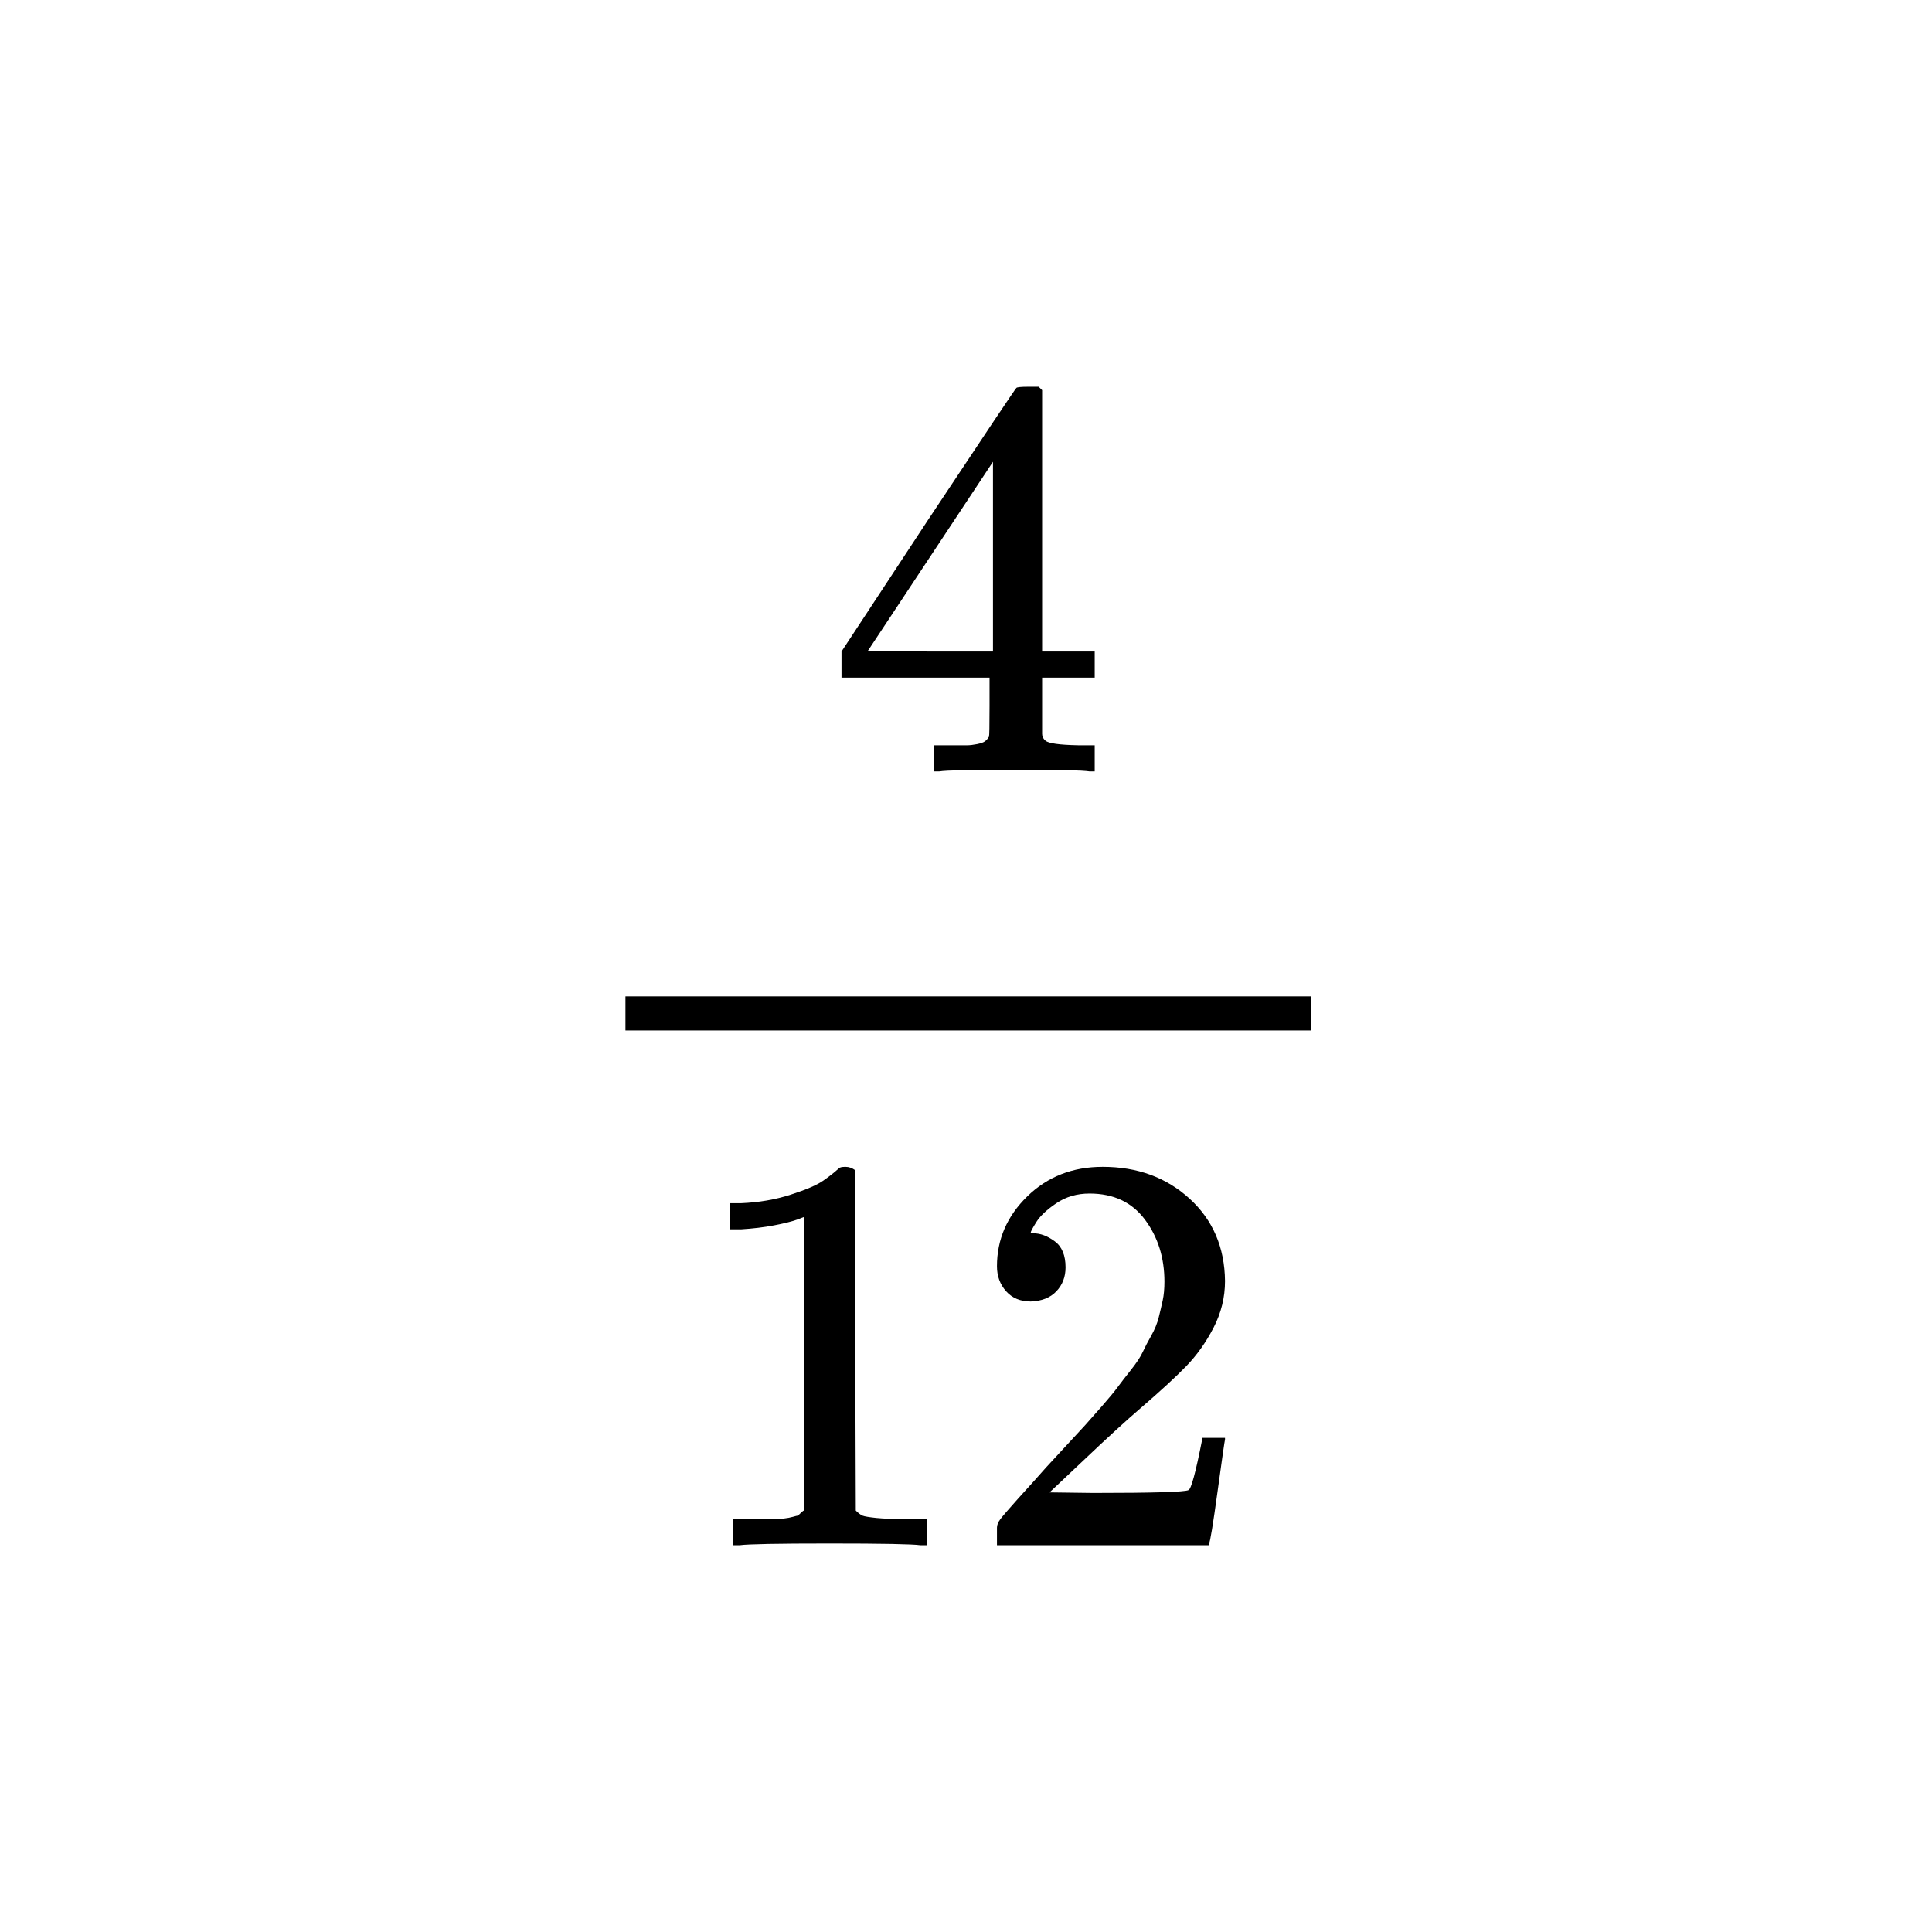
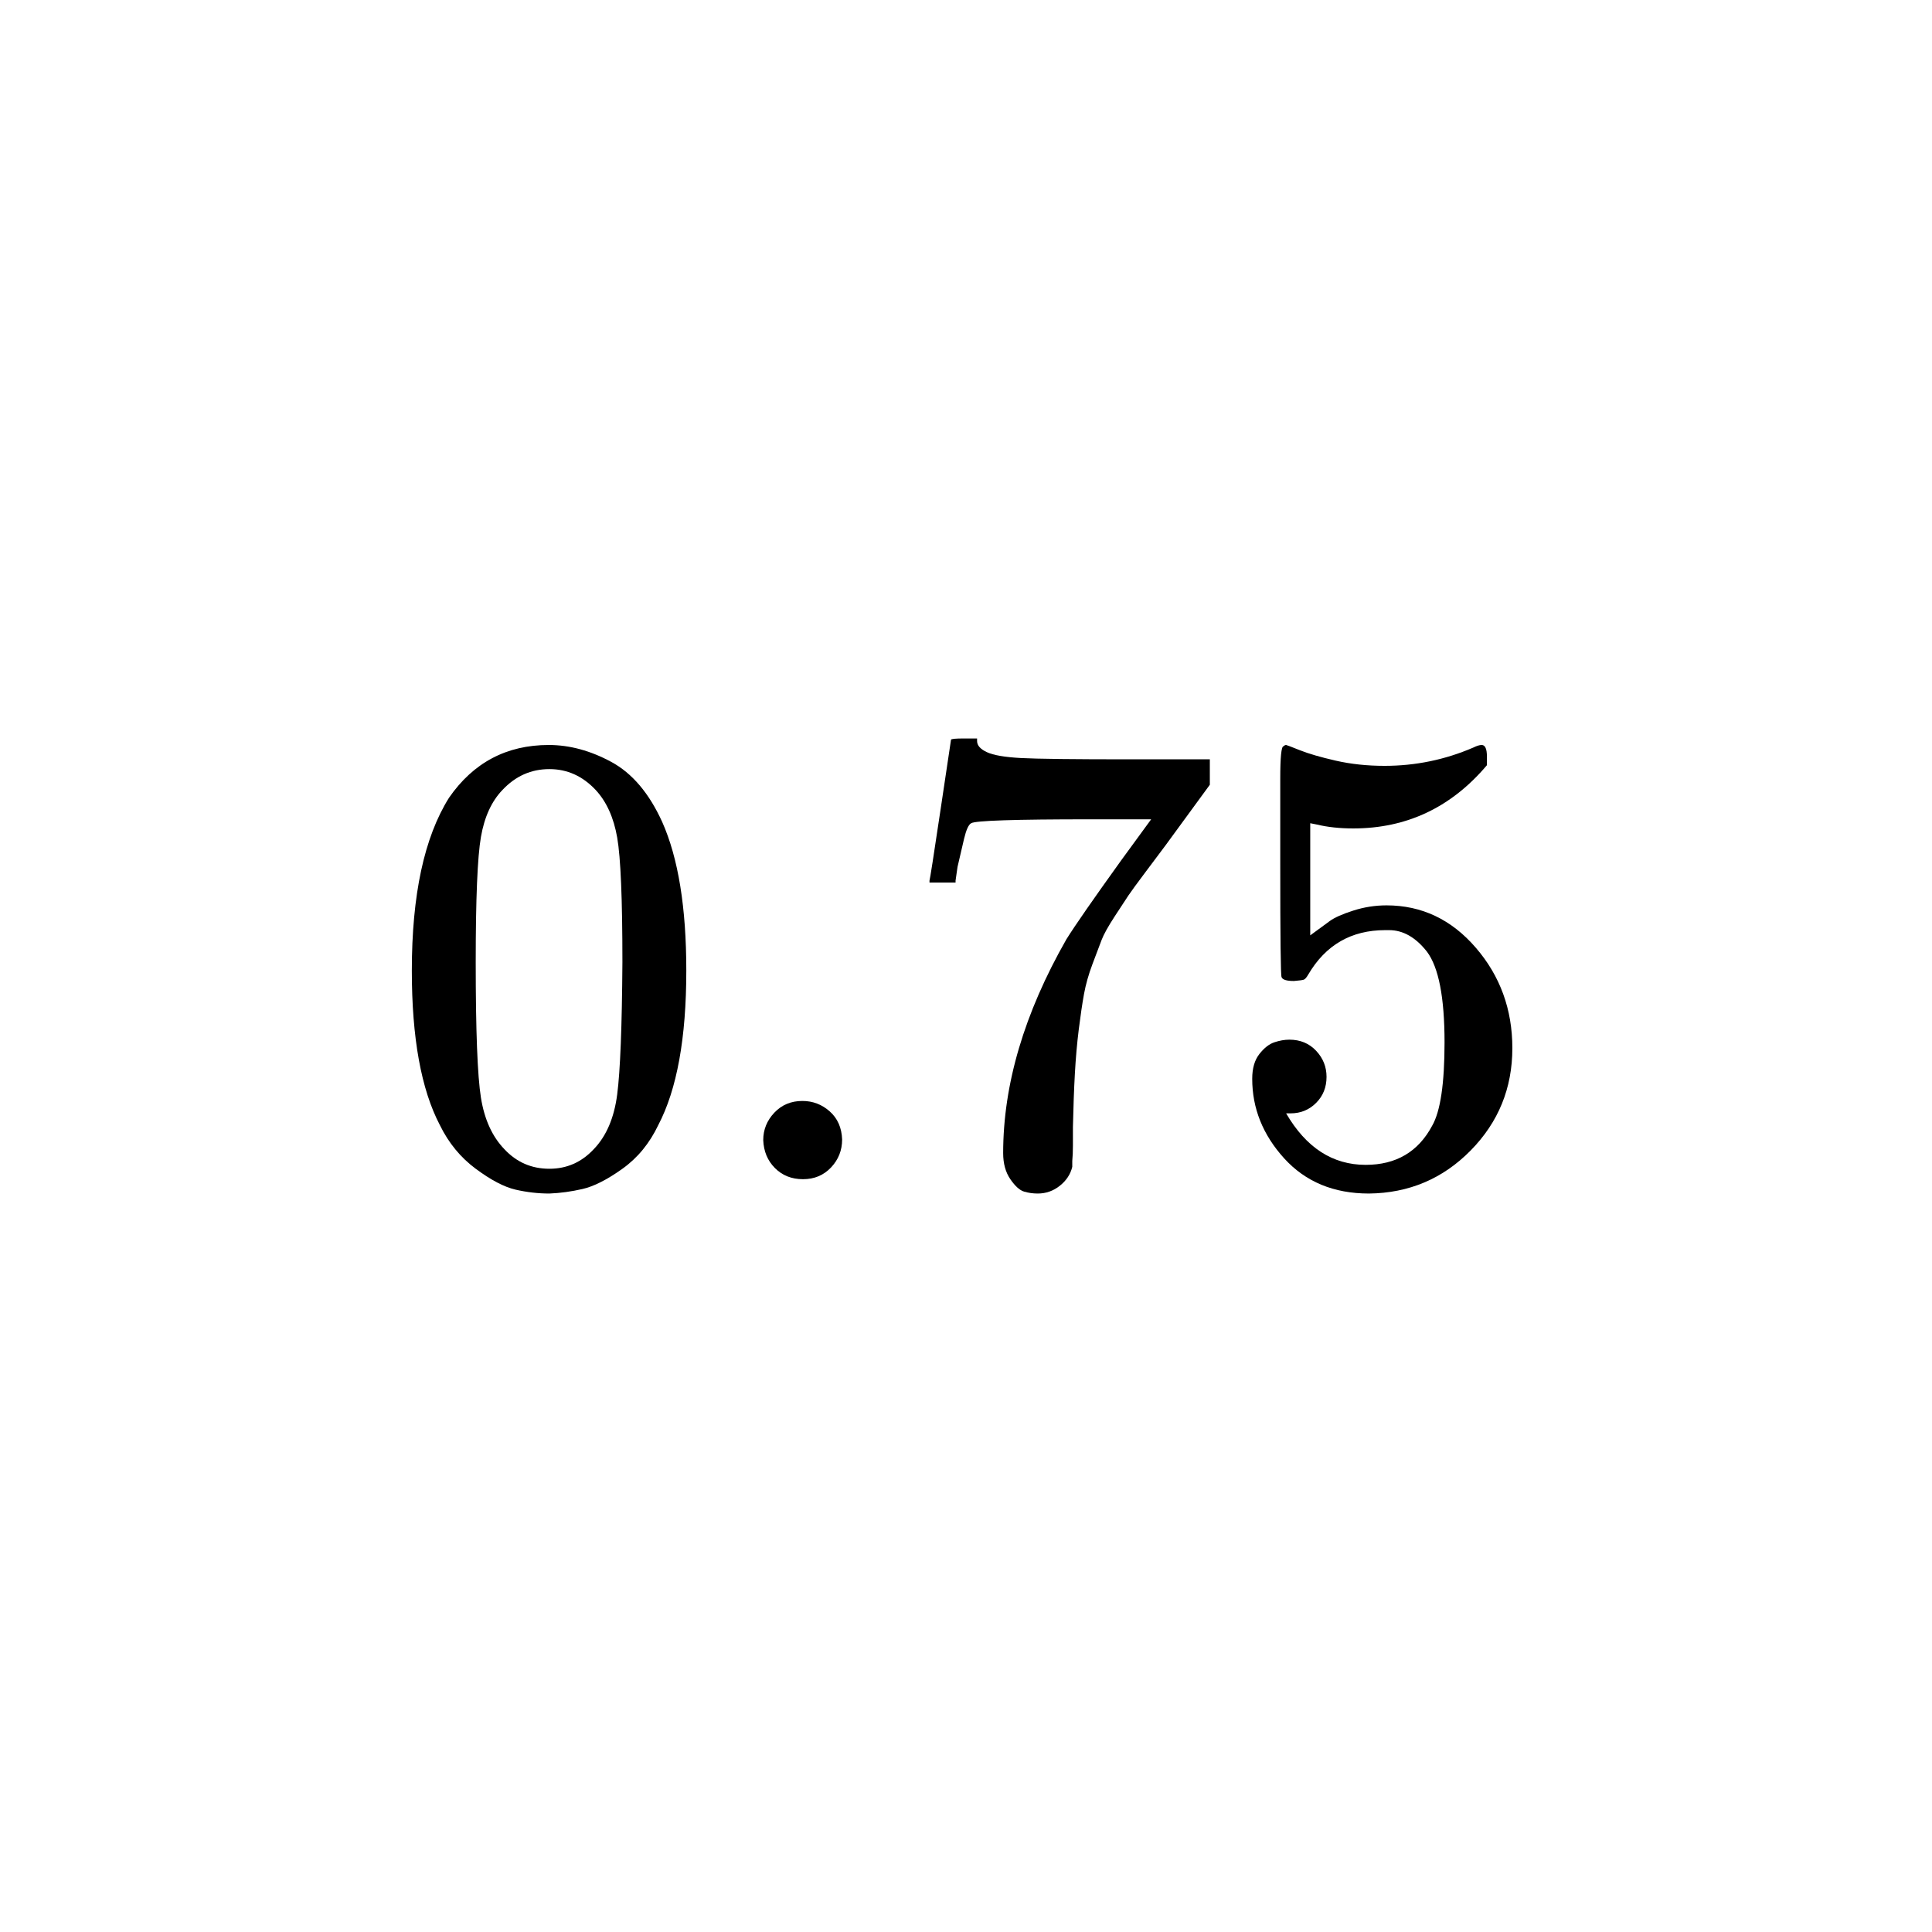
<svg xmlns="http://www.w3.org/2000/svg" width="1000" zoomAndPan="magnify" viewBox="0 0 750 750" height="1000" preserveAspectRatio="xMidYMid meet" version="1.0">
  <rect x="-75" width="900" fill="#ffffff" y="-75" height="900" fill-opacity="1" />
  <rect x="-75" width="900" fill="#ffffff" y="-75" height="900" fill-opacity="1" />
-   <path fill="#000000" d="M 422.965 299.461 C 420.301 299.02 410.762 298.797 394.344 298.797 C 377.184 298.797 367.273 299.02 364.609 299.461 L 362.613 299.461 L 362.613 289.312 L 369.492 289.312 C 372.449 289.312 374.449 289.312 375.484 289.312 C 376.52 289.312 377.777 289.168 379.254 288.871 C 380.734 288.578 381.77 288.211 382.359 287.77 C 382.953 287.328 383.469 286.742 383.914 286.004 C 384.062 285.711 384.137 281.742 384.137 274.094 L 384.137 263.066 L 326.672 263.066 L 326.672 252.922 L 360.172 201.973 C 382.805 167.859 394.27 150.73 394.562 150.582 C 394.859 150.289 396.414 150.141 399.223 150.141 L 403.219 150.141 L 404.547 151.465 L 404.547 252.922 L 424.961 252.922 L 424.961 263.066 L 404.547 263.066 L 404.547 274.316 C 404.547 280.344 404.547 283.875 404.547 284.902 C 404.547 285.934 404.992 286.812 405.879 287.551 C 407.062 288.578 411.277 289.168 418.527 289.312 L 424.961 289.312 L 424.961 299.461 Z M 385.469 252.922 L 385.469 179.258 L 336.875 252.703 L 361.062 252.922 Z M 385.469 252.922 " fill-opacity="1" fill-rule="nonzero" />
-   <path fill="#000000" d="M 312.25 472.375 L 309.363 473.48 C 307.293 474.215 304.336 474.949 300.488 475.684 C 296.645 476.418 292.355 476.934 287.621 477.227 L 283.406 477.227 L 283.406 467.082 L 287.621 467.082 C 294.574 466.789 301.008 465.688 306.922 463.773 C 312.84 461.863 316.98 460.098 319.348 458.48 C 321.715 456.863 323.785 455.246 325.562 453.629 C 325.855 453.188 326.746 452.965 328.223 452.965 C 329.555 452.965 330.812 453.406 331.996 454.289 L 331.996 520.238 L 332.219 586.402 C 333.254 587.434 334.141 588.094 334.879 588.387 C 335.621 588.684 337.395 588.977 340.203 589.27 C 343.016 589.566 347.602 589.711 353.961 589.711 L 359.73 589.711 L 359.73 599.859 L 357.289 599.859 C 354.184 599.418 342.422 599.195 322.012 599.195 C 301.895 599.195 290.281 599.418 287.176 599.859 L 284.516 599.859 L 284.516 589.711 L 290.281 589.711 C 293.535 589.711 296.348 589.711 298.715 589.711 C 301.082 589.711 302.93 589.637 304.262 589.492 C 305.594 589.344 306.777 589.125 307.812 588.828 C 308.848 588.535 309.438 588.387 309.586 588.387 C 309.734 588.387 310.176 588.02 310.918 587.285 C 311.656 586.551 312.102 586.258 312.25 586.402 Z M 312.25 472.375 " fill-opacity="1" fill-rule="nonzero" />
-   <path fill="#000000" d="M 400.109 505.238 C 396.117 505.238 392.938 503.914 390.57 501.27 C 388.203 498.621 387.02 495.387 387.02 491.562 C 387.02 481.125 390.941 472.082 398.781 464.438 C 406.621 456.789 416.383 452.965 428.066 452.965 C 441.527 452.965 452.77 457.082 461.793 465.316 C 470.816 473.551 475.402 484.211 475.547 497.297 C 475.547 503.621 474.07 509.648 471.109 515.383 C 468.152 521.117 464.602 526.117 460.461 530.383 C 456.32 534.645 450.402 540.086 442.711 546.703 C 437.387 551.262 429.988 558.023 420.523 566.996 L 407.434 579.348 L 424.297 579.566 C 447.52 579.566 459.871 579.199 461.348 578.465 C 462.383 578.168 464.16 571.625 466.672 558.832 L 466.672 558.172 L 475.547 558.172 L 475.547 558.832 C 475.402 559.273 474.438 565.965 472.664 578.906 C 470.891 591.844 469.781 598.609 469.336 599.195 L 469.336 599.859 L 387.02 599.859 L 387.02 593.02 C 387.02 591.992 387.465 590.887 388.352 589.711 C 389.238 588.535 391.457 585.961 395.008 581.992 C 399.297 577.289 402.996 573.172 406.102 569.641 C 407.434 568.172 409.949 565.449 413.645 561.48 C 417.344 557.512 419.859 554.789 421.188 553.32 C 422.52 551.852 424.664 549.422 427.625 546.043 C 430.582 542.66 432.652 540.16 433.836 538.543 C 435.02 536.926 436.719 534.719 438.938 531.926 C 441.156 529.133 442.711 526.781 443.598 524.867 C 444.484 522.957 445.594 520.824 446.926 518.473 C 448.258 516.121 449.219 513.766 449.812 511.414 C 450.402 509.062 450.922 506.855 451.363 504.797 C 451.809 502.738 452.031 500.312 452.031 497.52 C 452.031 488.254 449.516 480.242 444.484 473.48 C 439.457 466.715 432.281 463.332 422.965 463.332 C 418.082 463.332 413.793 464.582 410.094 467.082 C 406.398 469.582 403.809 472.008 402.328 474.359 C 400.852 476.715 400.109 478.109 400.109 478.551 C 400.109 478.699 400.48 478.773 401.219 478.773 C 403.883 478.773 406.621 479.801 409.43 481.859 C 412.238 483.918 413.645 487.301 413.645 492.004 C 413.645 495.68 412.461 498.77 410.094 501.27 C 407.73 503.77 404.402 505.09 400.109 505.238 Z M 400.109 505.238 " fill-opacity="1" fill-rule="nonzero" />
-   <path fill="#000000" d="M 242.801 400.031 L 509.051 400.031 L 509.051 386.801 L 242.801 386.801 Z M 242.801 400.031 " fill-opacity="1" fill-rule="nonzero" />
+   <path fill="#000000" d="M 174.297 309.703 C 183.746 296.035 196.652 289.203 213.02 289.203 C 221.121 289.203 229.219 291.395 237.316 295.781 C 245.418 300.168 251.996 307.93 257.059 319.066 C 263.301 333.07 266.422 352.305 266.422 376.773 C 266.422 402.926 262.797 422.918 255.539 436.754 C 252.164 443.84 247.523 449.492 241.621 453.711 C 235.715 457.93 230.566 460.547 226.18 461.559 C 221.793 462.57 217.492 463.16 213.273 463.328 C 208.887 463.328 204.5 462.824 200.113 461.812 C 195.727 460.797 190.578 458.098 184.672 453.711 C 178.77 449.324 174.129 443.672 170.754 436.754 C 163.5 422.918 159.871 402.926 159.871 376.773 C 159.871 347.414 164.68 325.055 174.297 309.703 Z M 231.242 306.664 C 226.18 301.266 220.191 298.566 213.273 298.566 C 206.188 298.566 200.113 301.266 195.051 306.664 C 190.832 311.051 188.047 317.125 186.699 324.887 C 185.348 332.648 184.672 348.848 184.672 373.48 C 184.672 400.141 185.348 417.688 186.699 426.125 C 188.047 434.562 191.086 441.227 195.809 446.121 C 200.535 451.18 206.355 453.711 213.273 453.711 C 220.023 453.711 225.758 451.18 230.484 446.121 C 235.375 441.059 238.414 433.973 239.594 424.859 C 240.777 415.75 241.449 398.621 241.621 373.48 C 241.621 349.016 240.945 332.902 239.594 325.141 C 238.246 317.379 235.461 311.219 231.242 306.664 Z M 231.242 306.664 " fill-opacity="1" fill-rule="nonzero" />
+   <path fill="#000000" d="M 296.289 442.574 C 296.289 438.527 297.723 434.984 300.59 431.945 C 303.457 428.91 307.086 427.391 311.473 427.391 C 315.523 427.391 319.066 428.738 322.102 431.441 C 325.141 434.141 326.742 437.766 326.914 442.324 C 326.914 446.543 325.477 450.168 322.609 453.207 C 319.742 456.242 316.113 457.762 311.727 457.762 C 307.34 457.762 303.711 456.328 300.844 453.457 C 297.977 450.59 296.457 446.965 296.289 442.574 Z M 296.289 442.574 " fill-opacity="1" fill-rule="nonzero" />
+   <path fill="#000000" d="M 360.828 341.844 C 360.996 341.508 362.43 332.312 365.129 314.258 L 369.18 287.176 C 369.18 286.84 370.867 286.672 374.242 286.672 L 379.301 286.672 L 379.301 287.684 C 379.301 289.371 380.566 290.805 383.098 291.984 C 385.629 293.168 390.016 293.926 396.262 294.262 C 402.504 294.602 416.762 294.77 439.031 294.77 L 469.656 294.77 L 469.656 304.641 L 452.445 328.18 C 450.93 330.203 448.398 333.578 444.855 338.301 C 441.309 343.027 439.031 346.148 438.02 347.664 C 437.008 349.184 435.234 351.883 432.707 355.766 C 430.176 359.645 428.488 362.684 427.645 364.875 C 426.801 367.07 425.617 370.191 424.102 374.242 C 422.582 378.289 421.484 382.172 420.809 385.883 C 420.137 389.594 419.461 394.152 418.785 399.551 C 418.109 404.949 417.605 410.688 417.266 416.762 C 416.93 422.836 416.676 429.754 416.508 437.516 C 416.508 439.875 416.508 442.238 416.508 444.602 C 416.508 446.965 416.422 448.988 416.254 450.676 L 416.254 452.953 C 415.578 455.82 413.977 458.27 411.445 460.293 C 408.914 462.316 406.047 463.328 402.84 463.328 C 400.984 463.328 399.211 463.078 397.523 462.57 C 395.84 462.062 394.066 460.461 392.211 457.762 C 390.355 455.062 389.426 451.688 389.426 447.637 C 389.426 420.98 397.609 393.309 413.977 364.625 C 417.352 359.223 424.438 349.016 435.234 334 L 446.879 318.055 L 423.34 318.055 C 393.98 318.055 378.543 318.559 377.023 319.574 C 376.012 320.078 375.086 322.105 374.242 325.648 C 373.398 329.191 372.555 332.816 371.711 336.531 L 370.949 341.844 L 370.949 342.605 L 360.828 342.605 Z M 360.828 341.844 " fill-opacity="1" fill-rule="nonzero" />
+   <path fill="#000000" d="M 514.961 418.027 C 514.961 422.074 513.609 425.449 510.91 428.148 C 508.211 430.848 504.922 432.199 501.039 432.199 L 499.27 432.199 C 507.031 445.527 517.324 452.195 530.145 452.195 C 541.957 452.195 550.562 447.133 555.961 437.008 C 559.168 431.441 560.77 420.641 560.77 404.613 C 560.77 387.234 558.492 375.508 553.938 369.434 C 549.551 363.863 544.656 361.078 539.258 361.078 L 537.738 361.078 C 524.578 361.078 514.625 366.816 507.875 378.289 C 507.199 379.473 506.609 380.145 506.102 380.316 C 505.598 380.484 504.332 380.652 502.305 380.82 C 499.438 380.82 497.836 380.316 497.496 379.301 C 497.16 378.629 496.992 363.863 496.992 335.012 L 496.992 302.363 C 496.992 293.926 497.414 289.707 498.258 289.707 C 498.594 289.371 498.93 289.203 499.27 289.203 C 499.438 289.203 501.211 289.875 504.582 291.227 C 507.957 292.574 512.598 293.926 518.504 295.277 C 524.41 296.625 530.738 297.301 537.484 297.301 C 549.465 297.301 560.938 294.938 571.906 290.215 C 573.258 289.539 574.352 289.203 575.195 289.203 C 576.547 289.203 577.223 290.719 577.223 293.758 L 577.223 297.047 C 563.387 313.414 546.09 321.598 525.336 321.598 C 520.105 321.598 515.383 321.09 511.164 320.078 L 508.633 319.574 L 508.633 363.105 C 511.84 360.742 514.371 358.887 516.227 357.535 C 518.082 356.188 521.121 354.836 525.336 353.488 C 529.555 352.137 533.859 351.461 538.246 351.461 C 551.914 351.461 563.469 356.945 572.918 367.914 C 582.367 378.879 587.094 391.871 587.094 406.891 C 587.094 422.414 581.691 435.656 570.895 446.625 C 560.094 457.594 546.934 463.16 531.41 463.328 C 517.746 463.328 506.777 458.773 498.508 449.664 C 490.242 440.551 486.109 430.258 486.109 418.785 C 486.109 414.734 487.035 411.531 488.891 409.168 C 490.746 406.805 492.688 405.285 494.715 404.613 C 496.738 403.938 498.68 403.598 500.535 403.598 C 504.754 403.598 508.211 405.035 510.91 407.902 C 513.609 410.77 514.961 414.145 514.961 418.027 Z M 514.961 418.027 " fill-opacity="1" fill-rule="nonzero" />
</svg>
